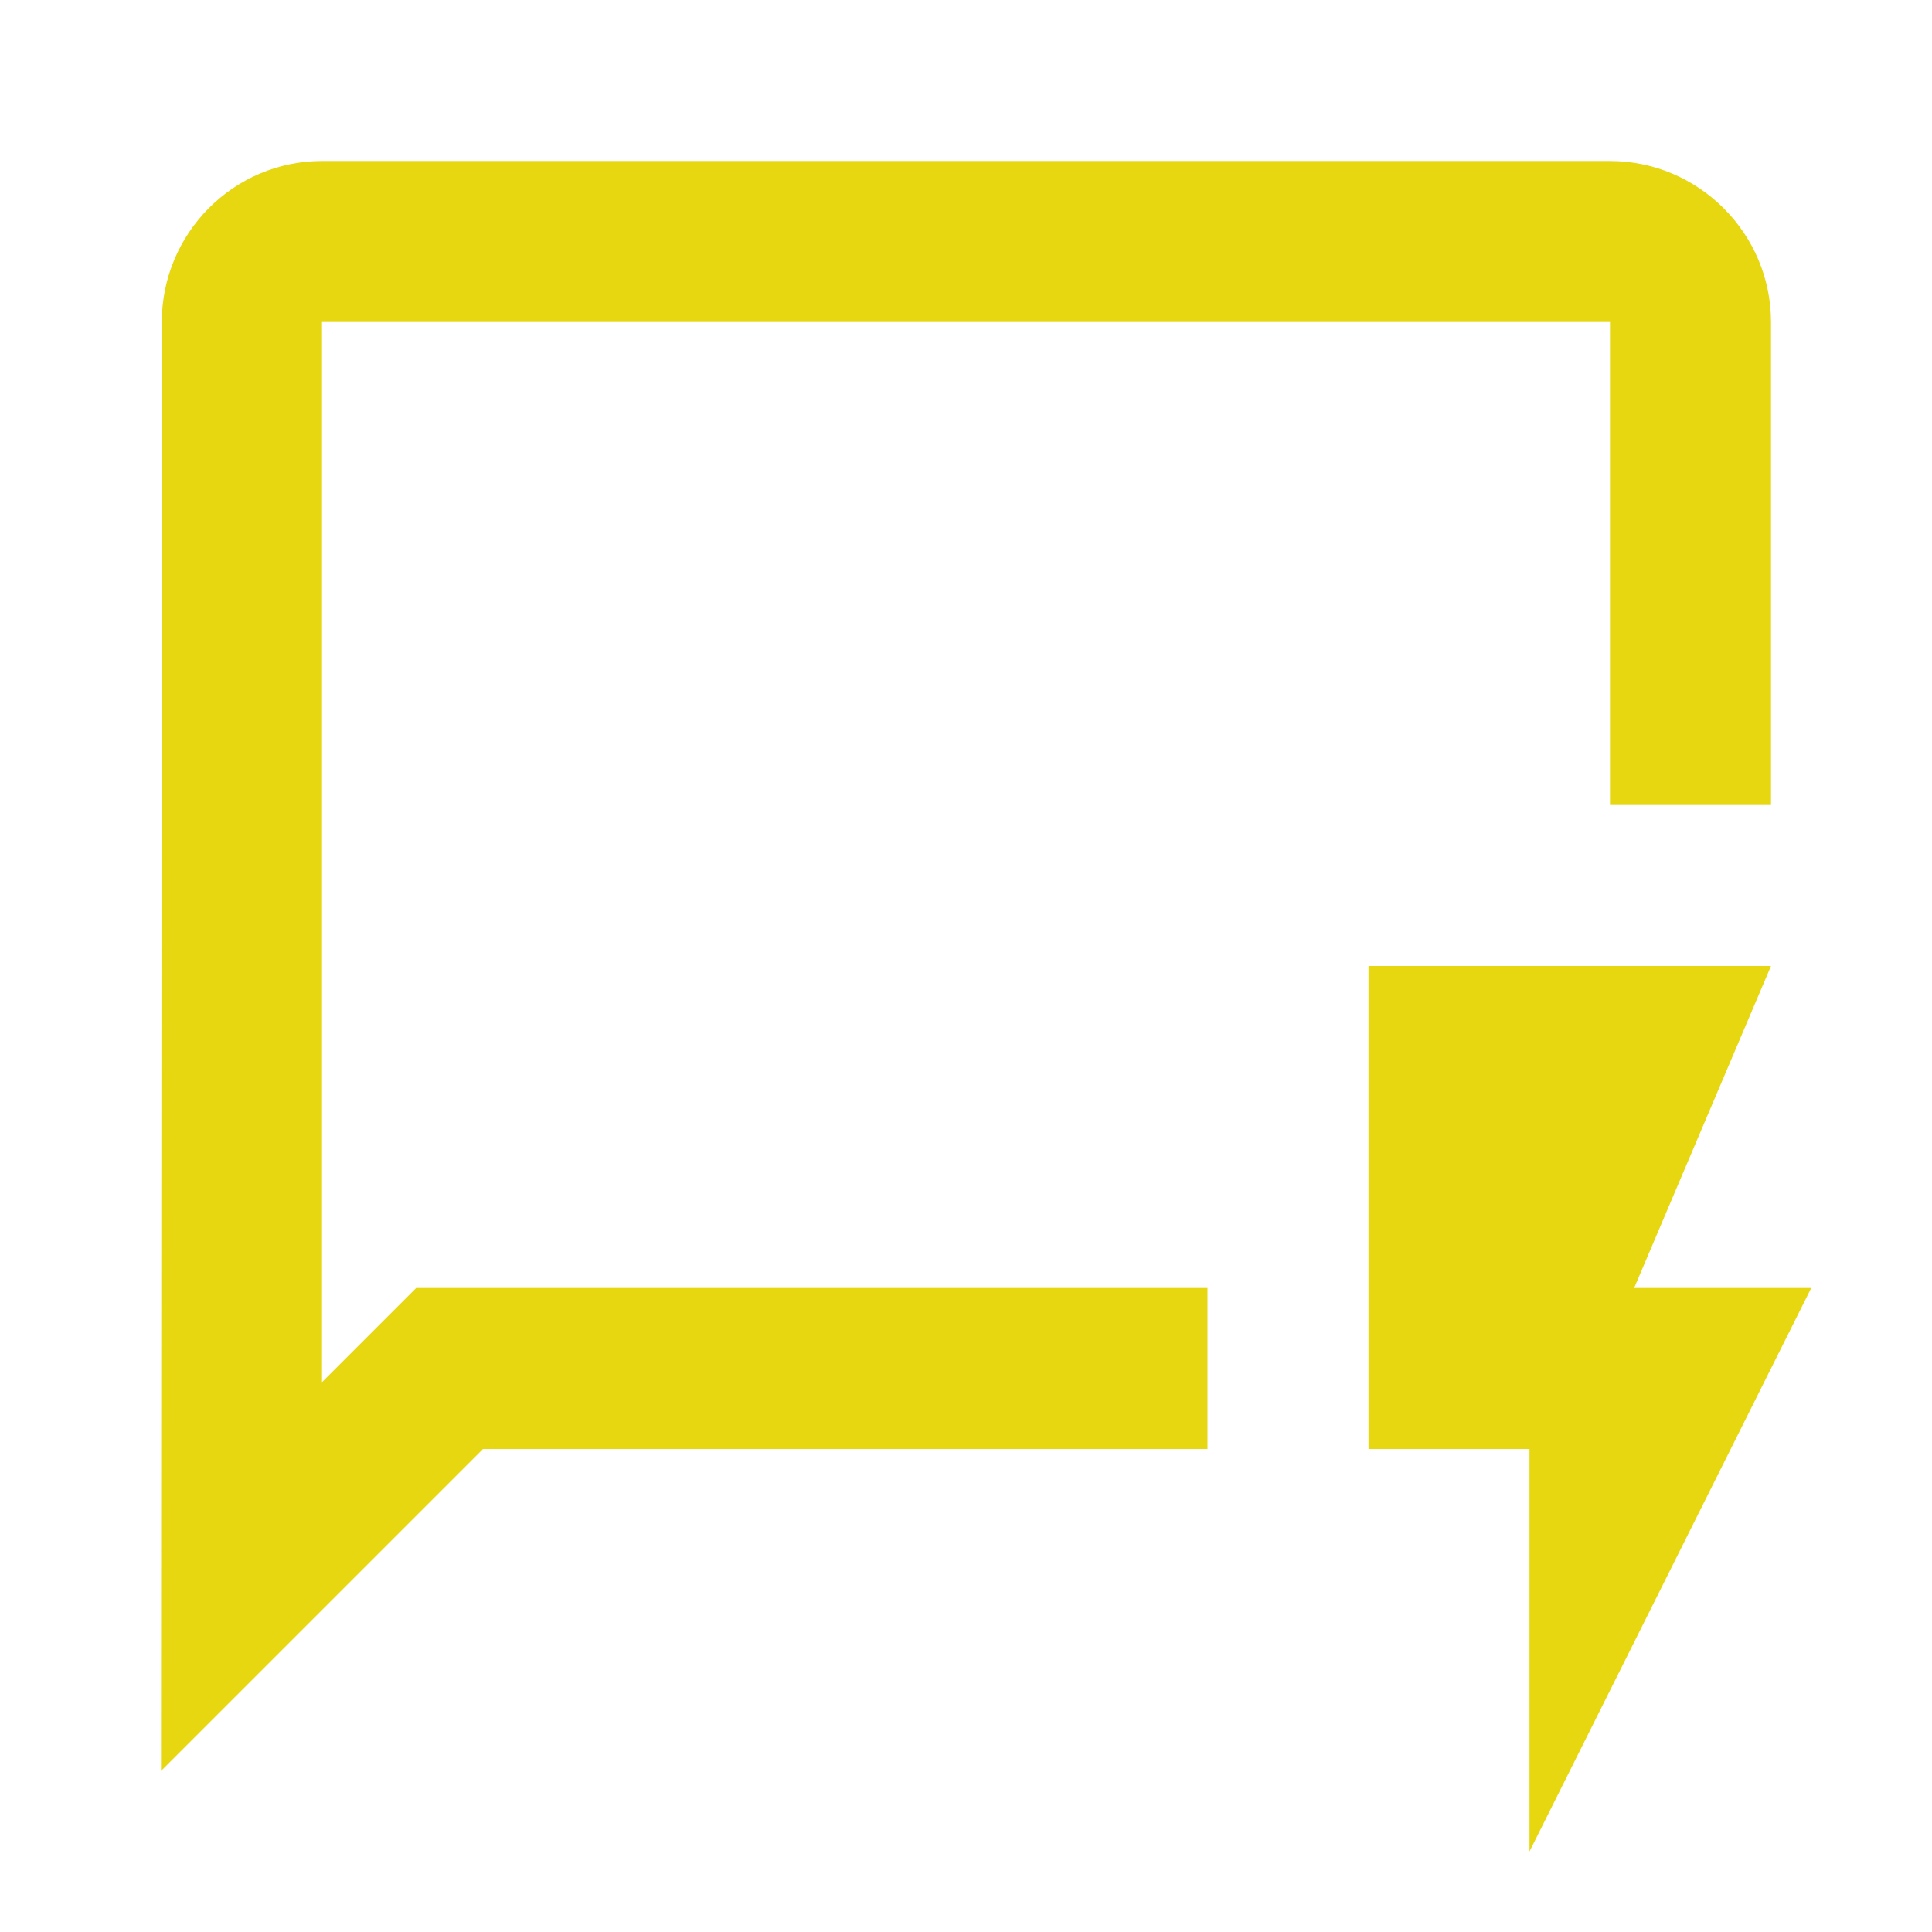
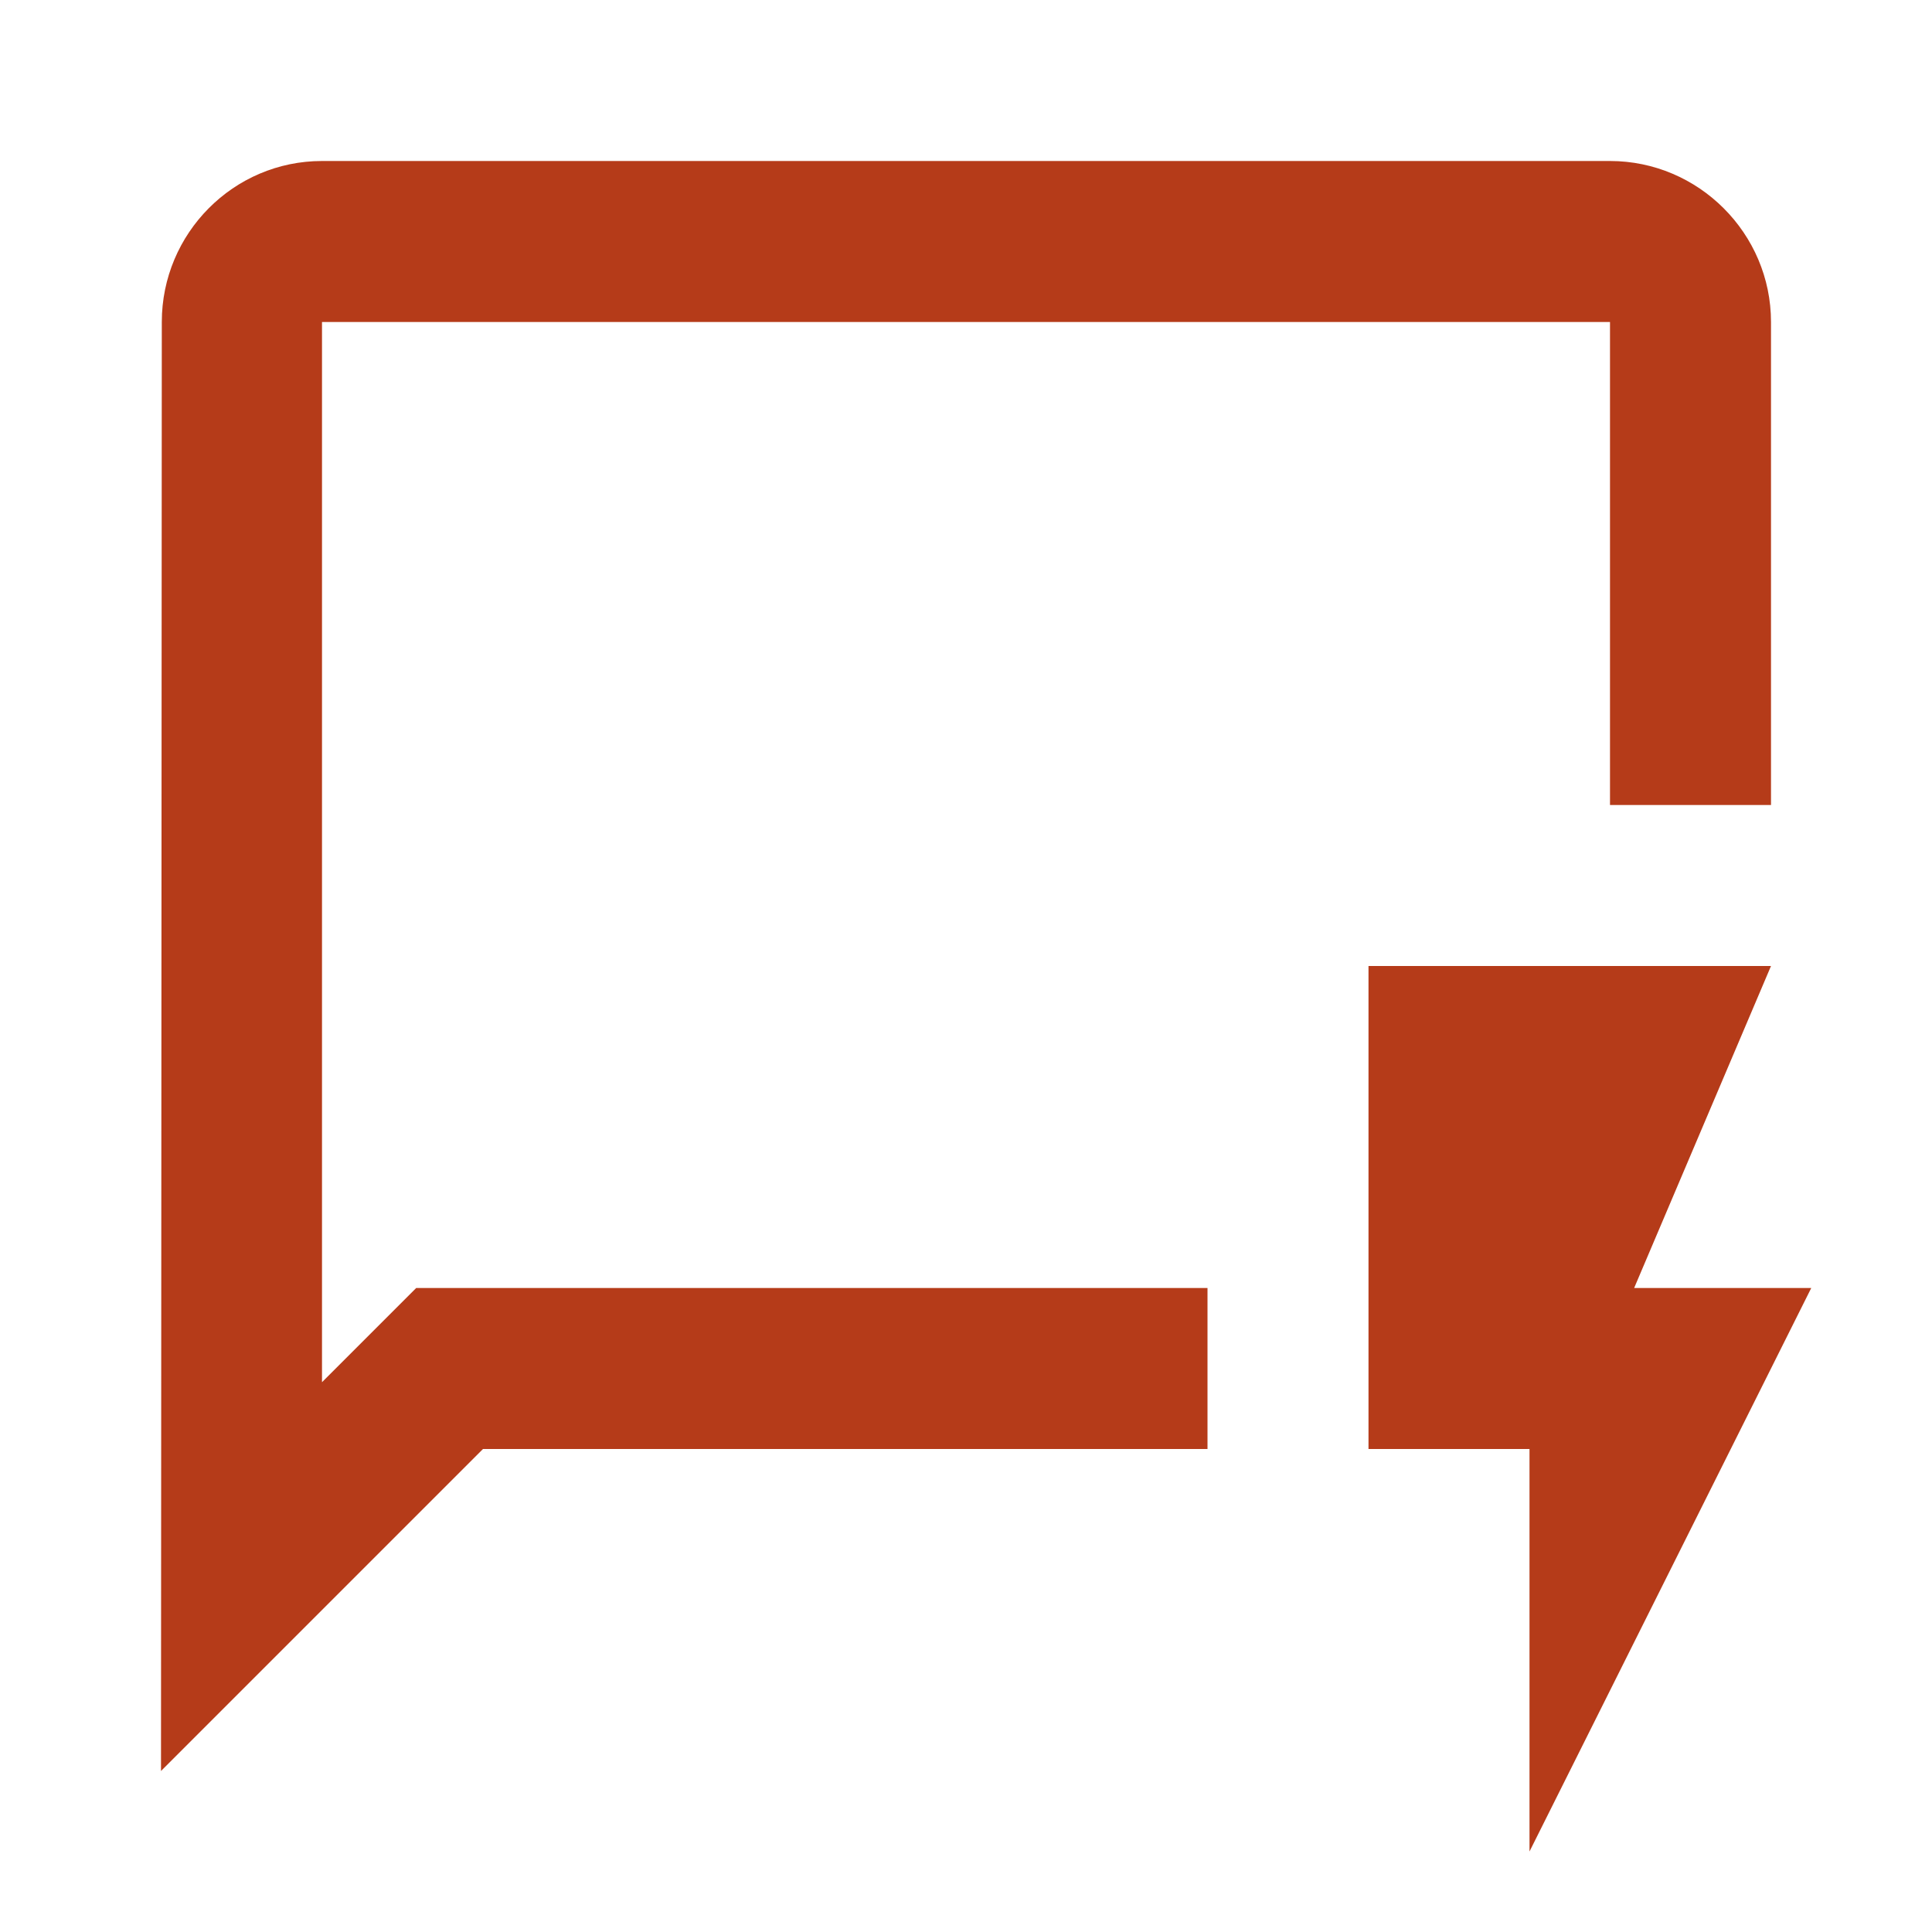
- <svg xmlns="http://www.w3.org/2000/svg" enable-background="new 0 0 24 24" height="24px" viewBox="0 0 24 24" width="24px" fill="#e6d710">
+ <svg xmlns="http://www.w3.org/2000/svg" enable-background="new 0 0 24 24" height="24px" viewBox="0 0 24 24" width="24px" fill="#b53b19">
  <g>
    <rect fill="none" height="24" width="24" />
  </g>
  <g>
    <g>
      <g>
        <path d="M4,17.17V4h16v6h2V4c0-1.1-0.9-2-2-2H4C2.9,2,2.01,2.9,2.01,4L2,22l4-4h9v-2H5.17L4,17.17z" />
      </g>
      <g>
        <polygon points="22.5,16 20.3,16 22,12 17,12 17,18 19,18 19,23" />
      </g>
    </g>
  </g>
</svg>
